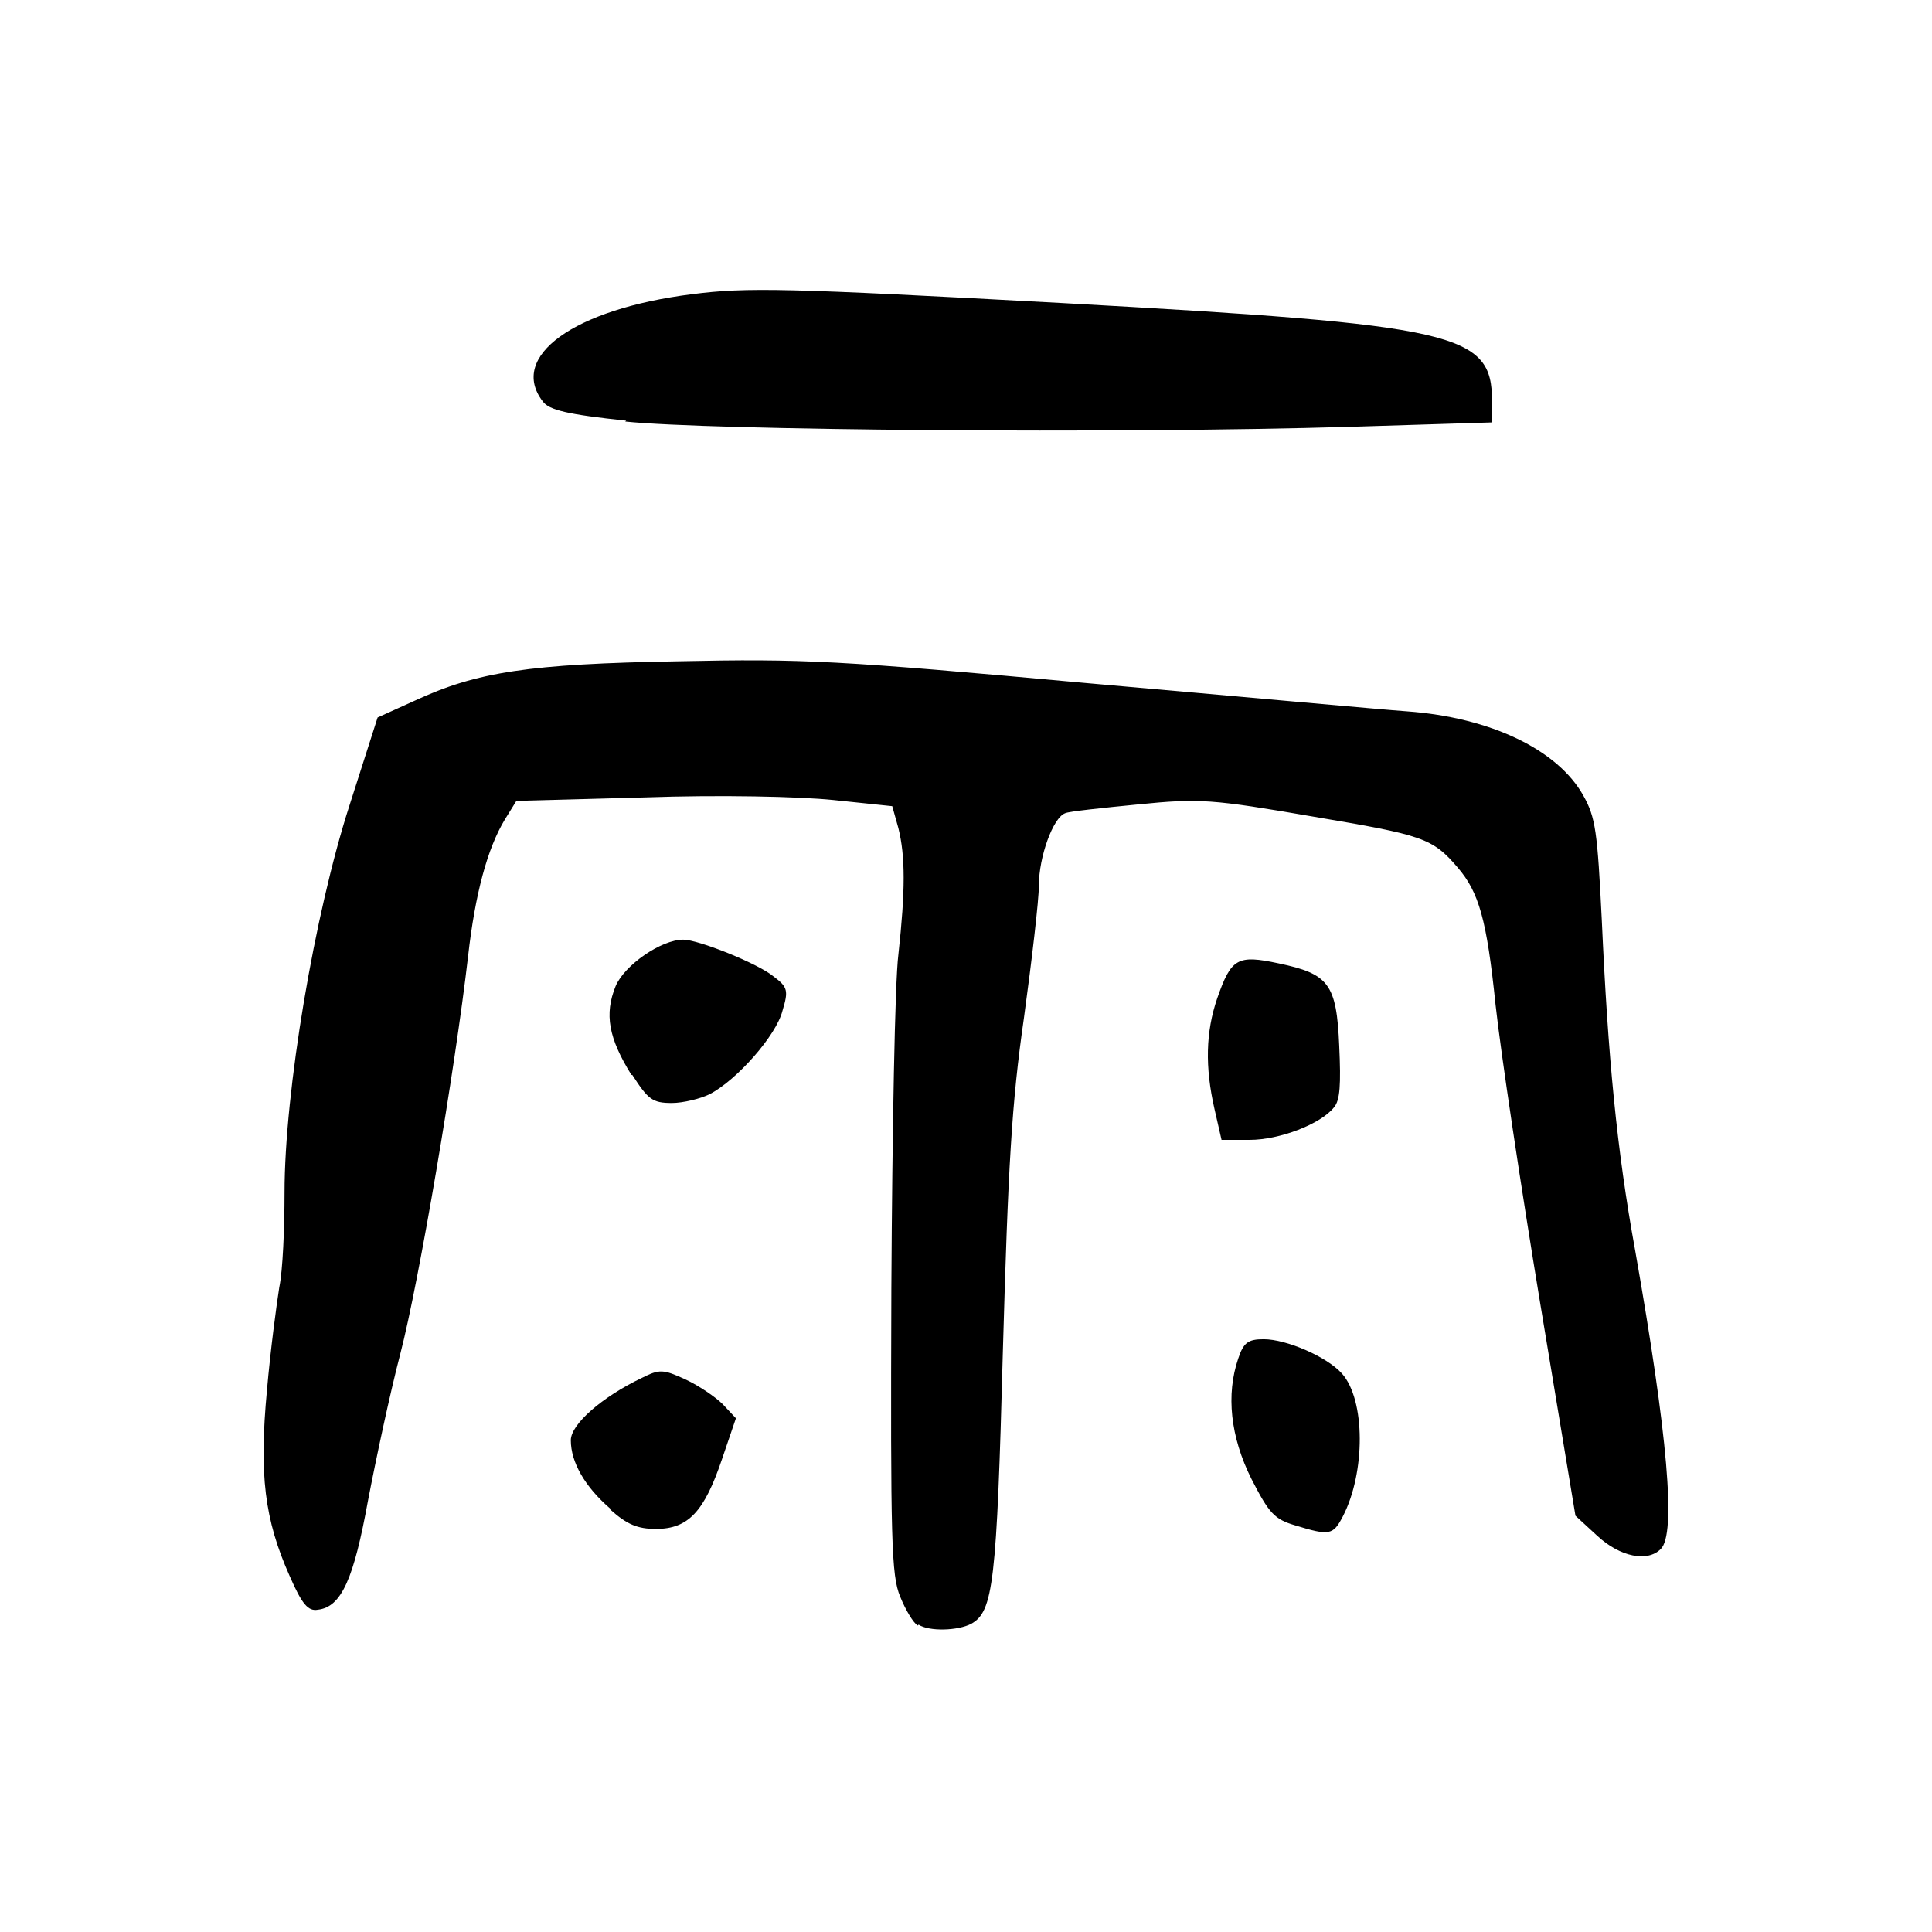
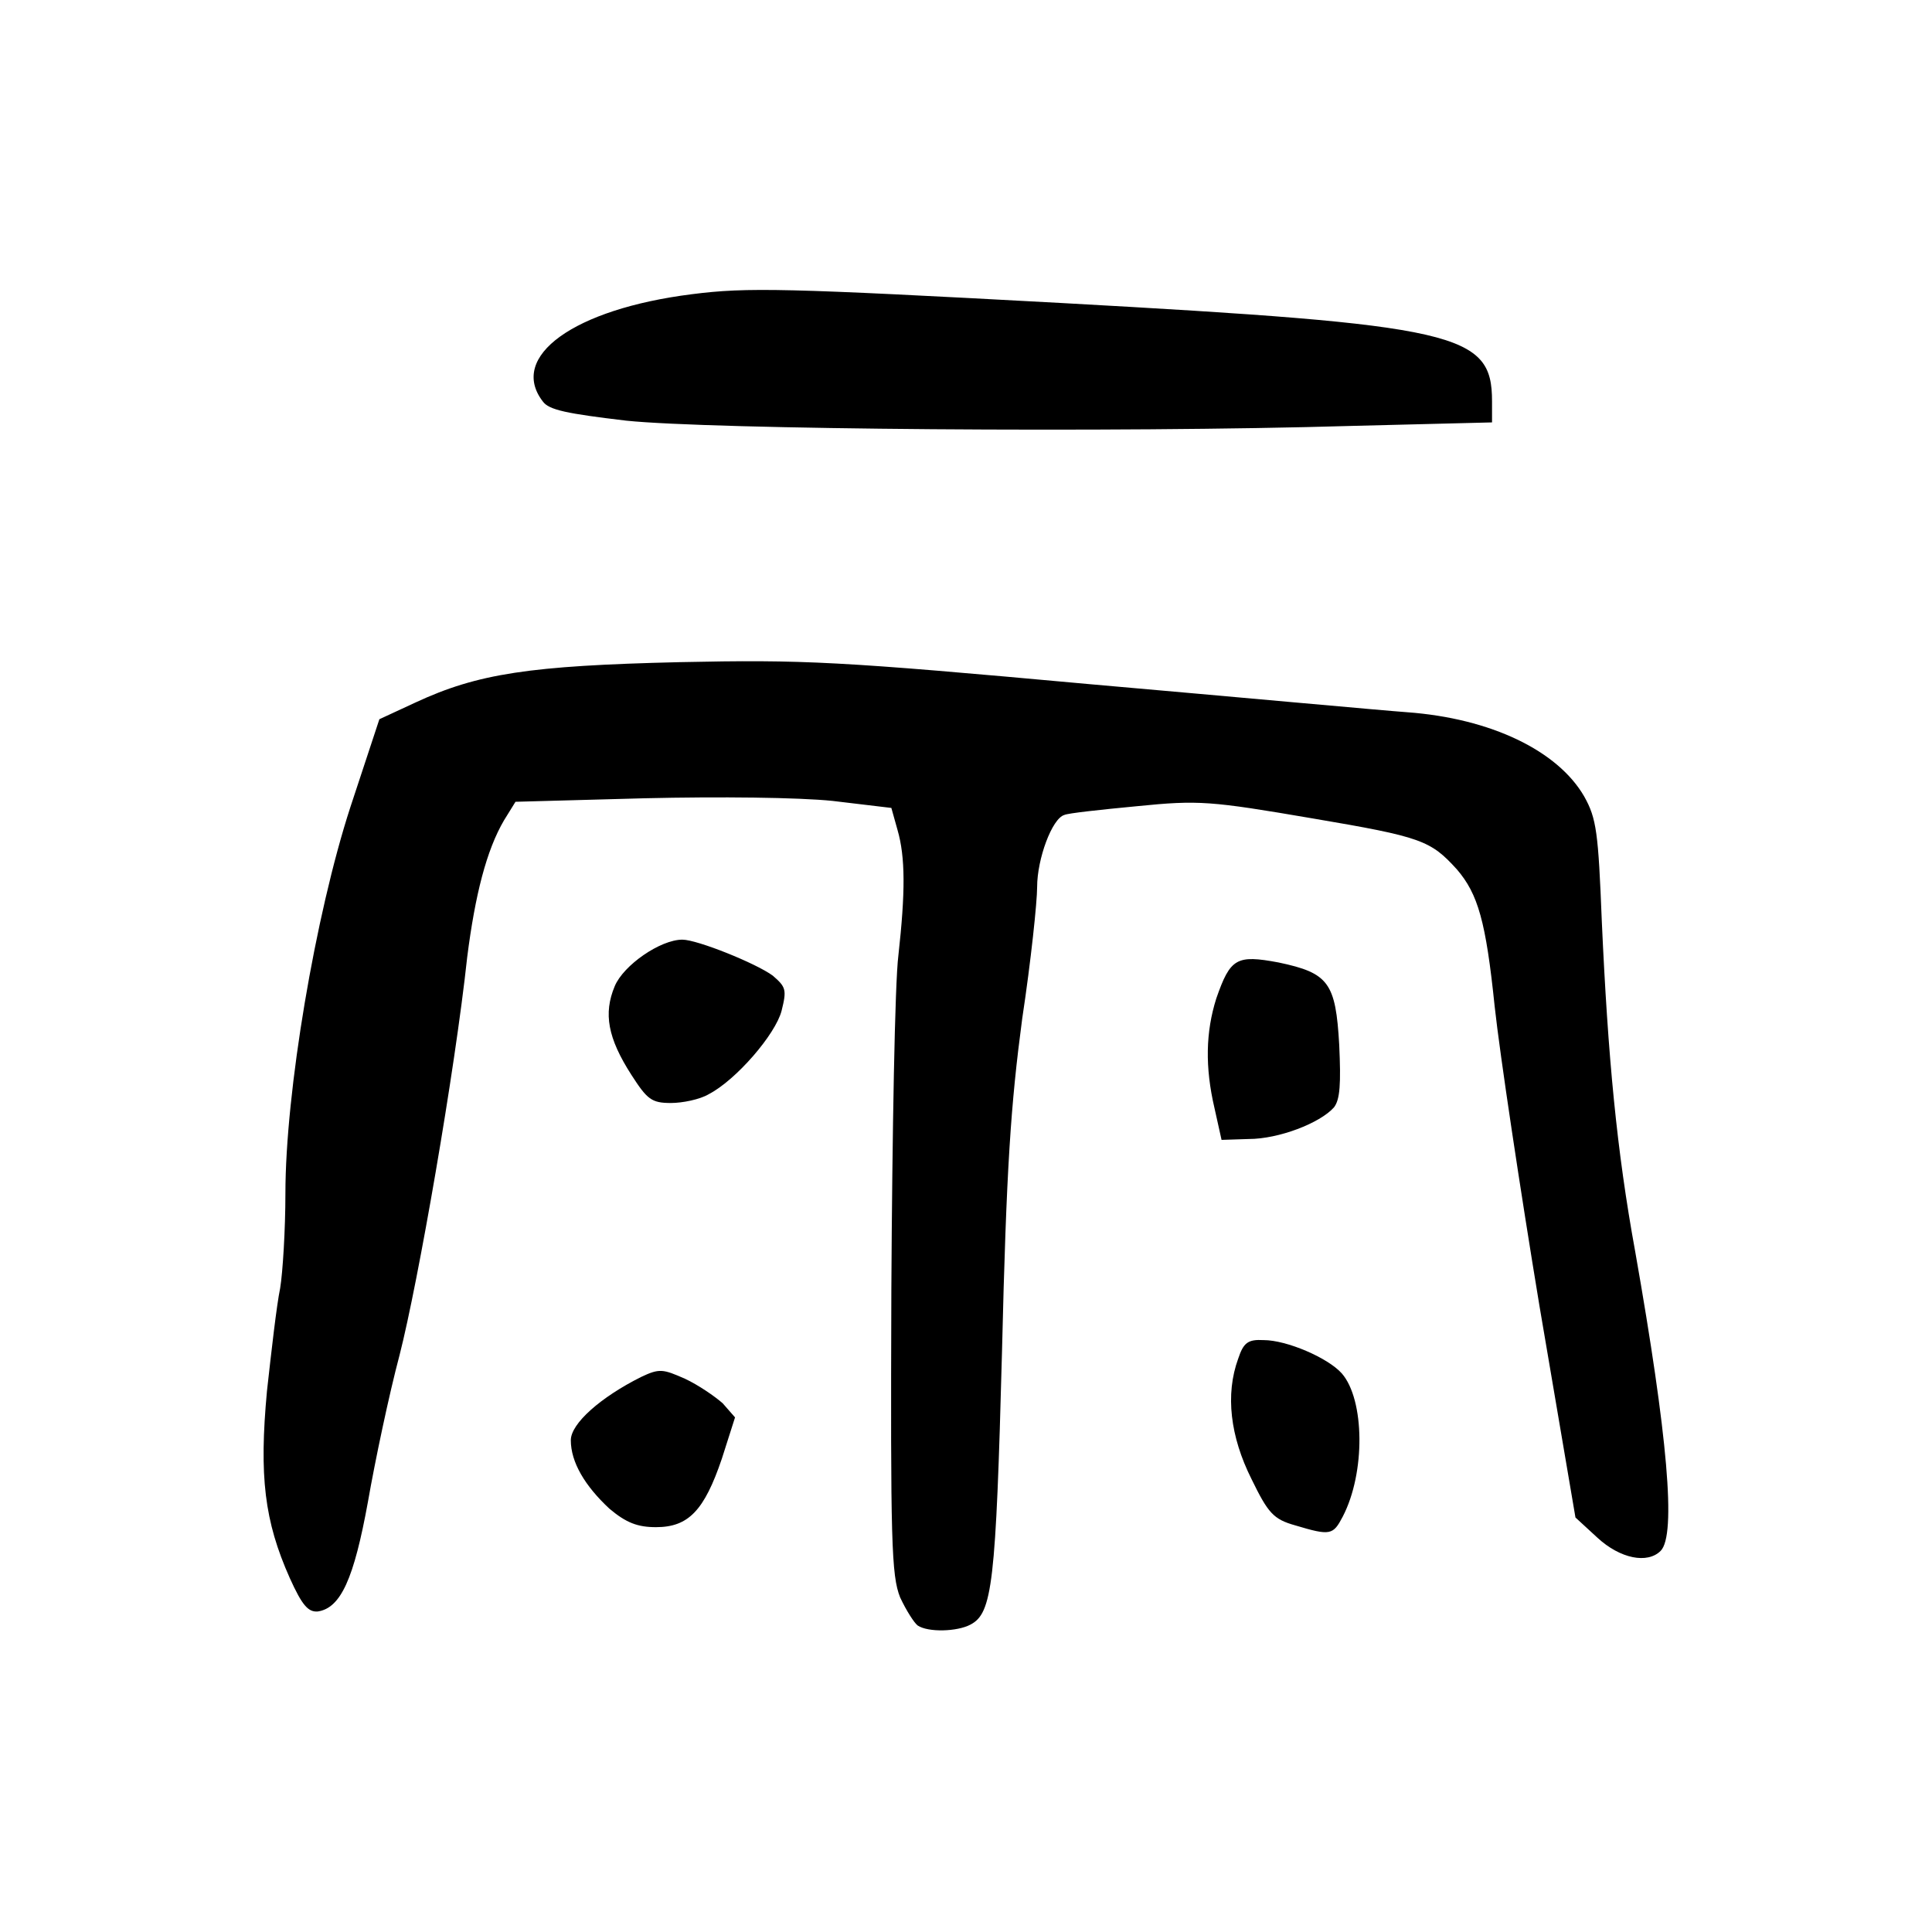
<svg xmlns="http://www.w3.org/2000/svg" viewBox="40 -18 220 220" fill="currentColor">
-   <path d="m 144.5,167.1 c -0.5,-0.3 -1.4,-1.8 -2,-3.3 -1,-2.4 -1.1,-6.3 -1,-35.1 0.1,-17.8 0.4,-34.9 0.8,-38 0.8,-7.3 0.8,-11.2 0,-14.4 l -0.7,-2.5 -6.7,-0.7 c -3.9,-0.4 -12.9,-0.6 -21.4,-0.3 l -14.7,0.4 -1.3,2.1 c -2,3.3 -3.4,8.5 -4.2,15.6 -1.5,13 -5.6,37.1 -7.7,45.2 -1.2,4.6 -2.8,12.1 -3.7,16.8 -1.6,8.8 -3,12.1 -5.7,12.4 -1.1,0.2 -1.8,-0.6 -3.2,-3.8 -2.9,-6.5 -3.5,-11.6 -2.6,-21.2 0.4,-4.6 1.1,-9.8 1.4,-11.7 0.4,-1.9 0.6,-6.7 0.6,-10.8 0,-11.5 3.4,-31.7 7.4,-44.1 l 3.2,-10 4.2,-1.9 c 7.1,-3.3 13,-4.2 30.1,-4.5 14.2,-0.3 18.1,-0.1 46.6,2.5 17.1,1.5 33.4,3 36.3,3.2 9.6,0.7 17.2,4.4 20.1,9.6 1.4,2.5 1.6,4.1 2.1,14.2 0.7,15.5 1.7,26.1 3.8,37.6 3.7,21 4.7,32.3 2.9,34 -1.5,1.5 -4.6,0.9 -7.2,-1.5 l -2.5,-2.3 -4,-24.1 c -2.2,-13.3 -4.5,-28.6 -5.1,-34.1 -1,-9.7 -1.9,-12.8 -4.3,-15.6 -2.9,-3.4 -4,-3.7 -16.4,-5.8 -11.6,-2 -13,-2.1 -20,-1.4 -4.1,0.4 -7.9,0.8 -8.3,1 -1.4,0.5 -3,5 -3,8.2 0,1.7 -0.8,8.5 -1.7,15.1 -1.4,9.7 -1.8,16.8 -2.4,37.9 -0.7,26.5 -1.1,29.7 -3.6,31.1 -1.5,0.8 -4.8,0.9 -6,0.1 z m 43,-11.4 c -2.4,-0.7 -3,-1.4 -5,-5.3 -2.4,-4.8 -2.9,-9.6 -1.5,-13.7 0.6,-1.8 1.1,-2.2 2.9,-2.2 2.6,0 7.2,2 8.9,3.9 2.7,3 2.7,11.3 0.1,16.3 -1.1,2.1 -1.5,2.2 -5.4,1 z m -78,-1.9 c -2.9,-2.5 -4.5,-5.3 -4.5,-7.8 0,-1.8 3.5,-4.9 8.1,-7.1 2,-1 2.4,-1 5,0.2 1.5,0.7 3.4,2 4.2,2.8 l 1.5,1.6 -1.6,4.7 c -2,5.9 -3.8,7.9 -7.5,7.9 -2.1,0 -3.3,-0.5 -5.2,-2.2 z m 68.8,-45.5 c -1.1,-4.8 -1,-8.8 0.3,-12.6 1.6,-4.6 2.3,-5 7,-4 5.7,1.2 6.6,2.3 6.9,9.4 0.2,4.4 0.1,6.2 -0.6,7 -1.5,1.9 -6.2,3.7 -9.6,3.7 l -3.2,0 -0.8,-3.5 z m -66.4,-3.9 c -2.6,-4.2 -3.1,-6.9 -1.8,-10.1 1,-2.4 5.2,-5.3 7.7,-5.3 1.7,0 8.5,2.7 10.3,4.2 1.6,1.2 1.7,1.6 1,3.9 -0.7,2.8 -5.2,7.9 -8.3,9.5 -1,0.5 -3,1 -4.3,1 -2.2,0 -2.7,-0.4 -4.5,-3.2 z m -0.6,-74.5 c -6.6,-0.7 -8.8,-1.2 -9.5,-2.2 -3.9,-5.1 3.5,-10.5 17,-12.2 6.3,-0.8 10.6,-0.7 42,1 45.3,2.5 49.1,3.4 49.1,11.2 v 2.4 l -16.1,0.5 c -26.8,0.8 -73.1,0.4 -82.6,-0.6 z" />
+   <path d="m144.5,167.1c-.4-.3-1.3-1.7-2-3.2-1-2.5-1.1-6.4-1-35.1,.1-17.8,.4-34.9,.8-38,.8-7.2,.8-11.2-.1-14.3l-.7-2.5-6.7-.8c-3.9-.4-12.8-.5-21.4-.3l-14.7,.4-1.3,2.1c-2,3.4-3.3,8.5-4.2,15.6-1.4,13-5.6,37.1-7.7,45.3-1.2,4.5-2.8,12.1-3.6,16.7-1.6,8.8-3.1,12.1-5.7,12.5-1.1,.1-1.8-.7-3.2-3.8-2.9-6.5-3.5-11.6-2.6-21.3,.5-4.5,1.1-9.8,1.5-11.7,.3-1.8,.6-6.7,.6-10.8,0-11.5,3.4-31.7,7.4-44l3.3-10,4.1-1.9c7.1-3.3,13-4.2,30.1-4.6,14.2-.3,18.1-.1,46.6,2.5,17.1,1.5,33.4,3,36.2,3.2,9.6,.7,17.2,4.4,20.2,9.6,1.4,2.5,1.6,4.1,2,14.2,.7,15.5,1.7,26.1,3.8,37.6,3.7,21,4.7,32.3,2.9,34.1-1.5,1.5-4.6,.9-7.2-1.5l-2.5-2.3-4.1-24.1c-2.2-13.3-4.5-28.6-5.1-34.1-1-9.7-1.9-12.8-4.3-15.6-3-3.3-4-3.7-16.4-5.8-11.7-2-13-2.1-20-1.4-4.2,.4-7.9,.8-8.3,1-1.4,.4-3.1,5-3.1,8.2,0,1.7-.7,8.4-1.7,15-1.3,9.8-1.8,16.9-2.3,37.9-.7,26.5-1.1,29.8-3.6,31.1-1.5,.8-4.8,.9-6,.1zm43-11.4c-2.5-.7-3.1-1.4-5-5.3-2.4-4.8-3-9.6-1.5-13.7,.6-1.8,1.1-2.2,2.9-2.1,2.6,0,7.3,2,8.9,3.8,2.6,3,2.7,11.3,.1,16.3-1.1,2.1-1.4,2.2-5.4,1zm-78.1-1.9c-2.8-2.6-4.4-5.3-4.4-7.8,0-1.9,3.4-4.9,8-7.2,2.1-1,2.5-.9,5,.2,1.5,.7,3.4,2,4.3,2.8l1.4,1.6-1.5,4.7c-2,5.9-3.8,7.8-7.5,7.8-2.1,0-3.4-.5-5.3-2.1zm68.9-45.6c-1.1-4.7-1-8.7,.2-12.5,1.6-4.6,2.3-5,7.1-4.1,5.7,1.2,6.5,2.3,6.9,9.4,.2,4.4,.1,6.2-.6,7.1-1.6,1.8-6.3,3.6-9.7,3.6l-3.1,.1-.8-3.6zm-66.4-3.8c-2.7-4.2-3.2-7-1.9-10.1,1-2.4,5.2-5.3,7.7-5.3,1.7,0,8.4,2.7,10.3,4.1,1.5,1.3,1.6,1.6,1,4-.7,2.7-5.2,7.9-8.3,9.5-1,.6-3,1-4.3,1-2.2,0-2.7-.4-4.5-3.2zm-.6-74.5c-6.7-.8-8.8-1.2-9.5-2.2-3.9-5.1,3.5-10.5,17-12.2,6.3-.8,10.6-.7,42,1,45.3,2.5,49.1,3.4,49.1,11.2v2.4l-16,.4c-26.8,.8-73.1,.4-82.6-.6z" />
</svg>
